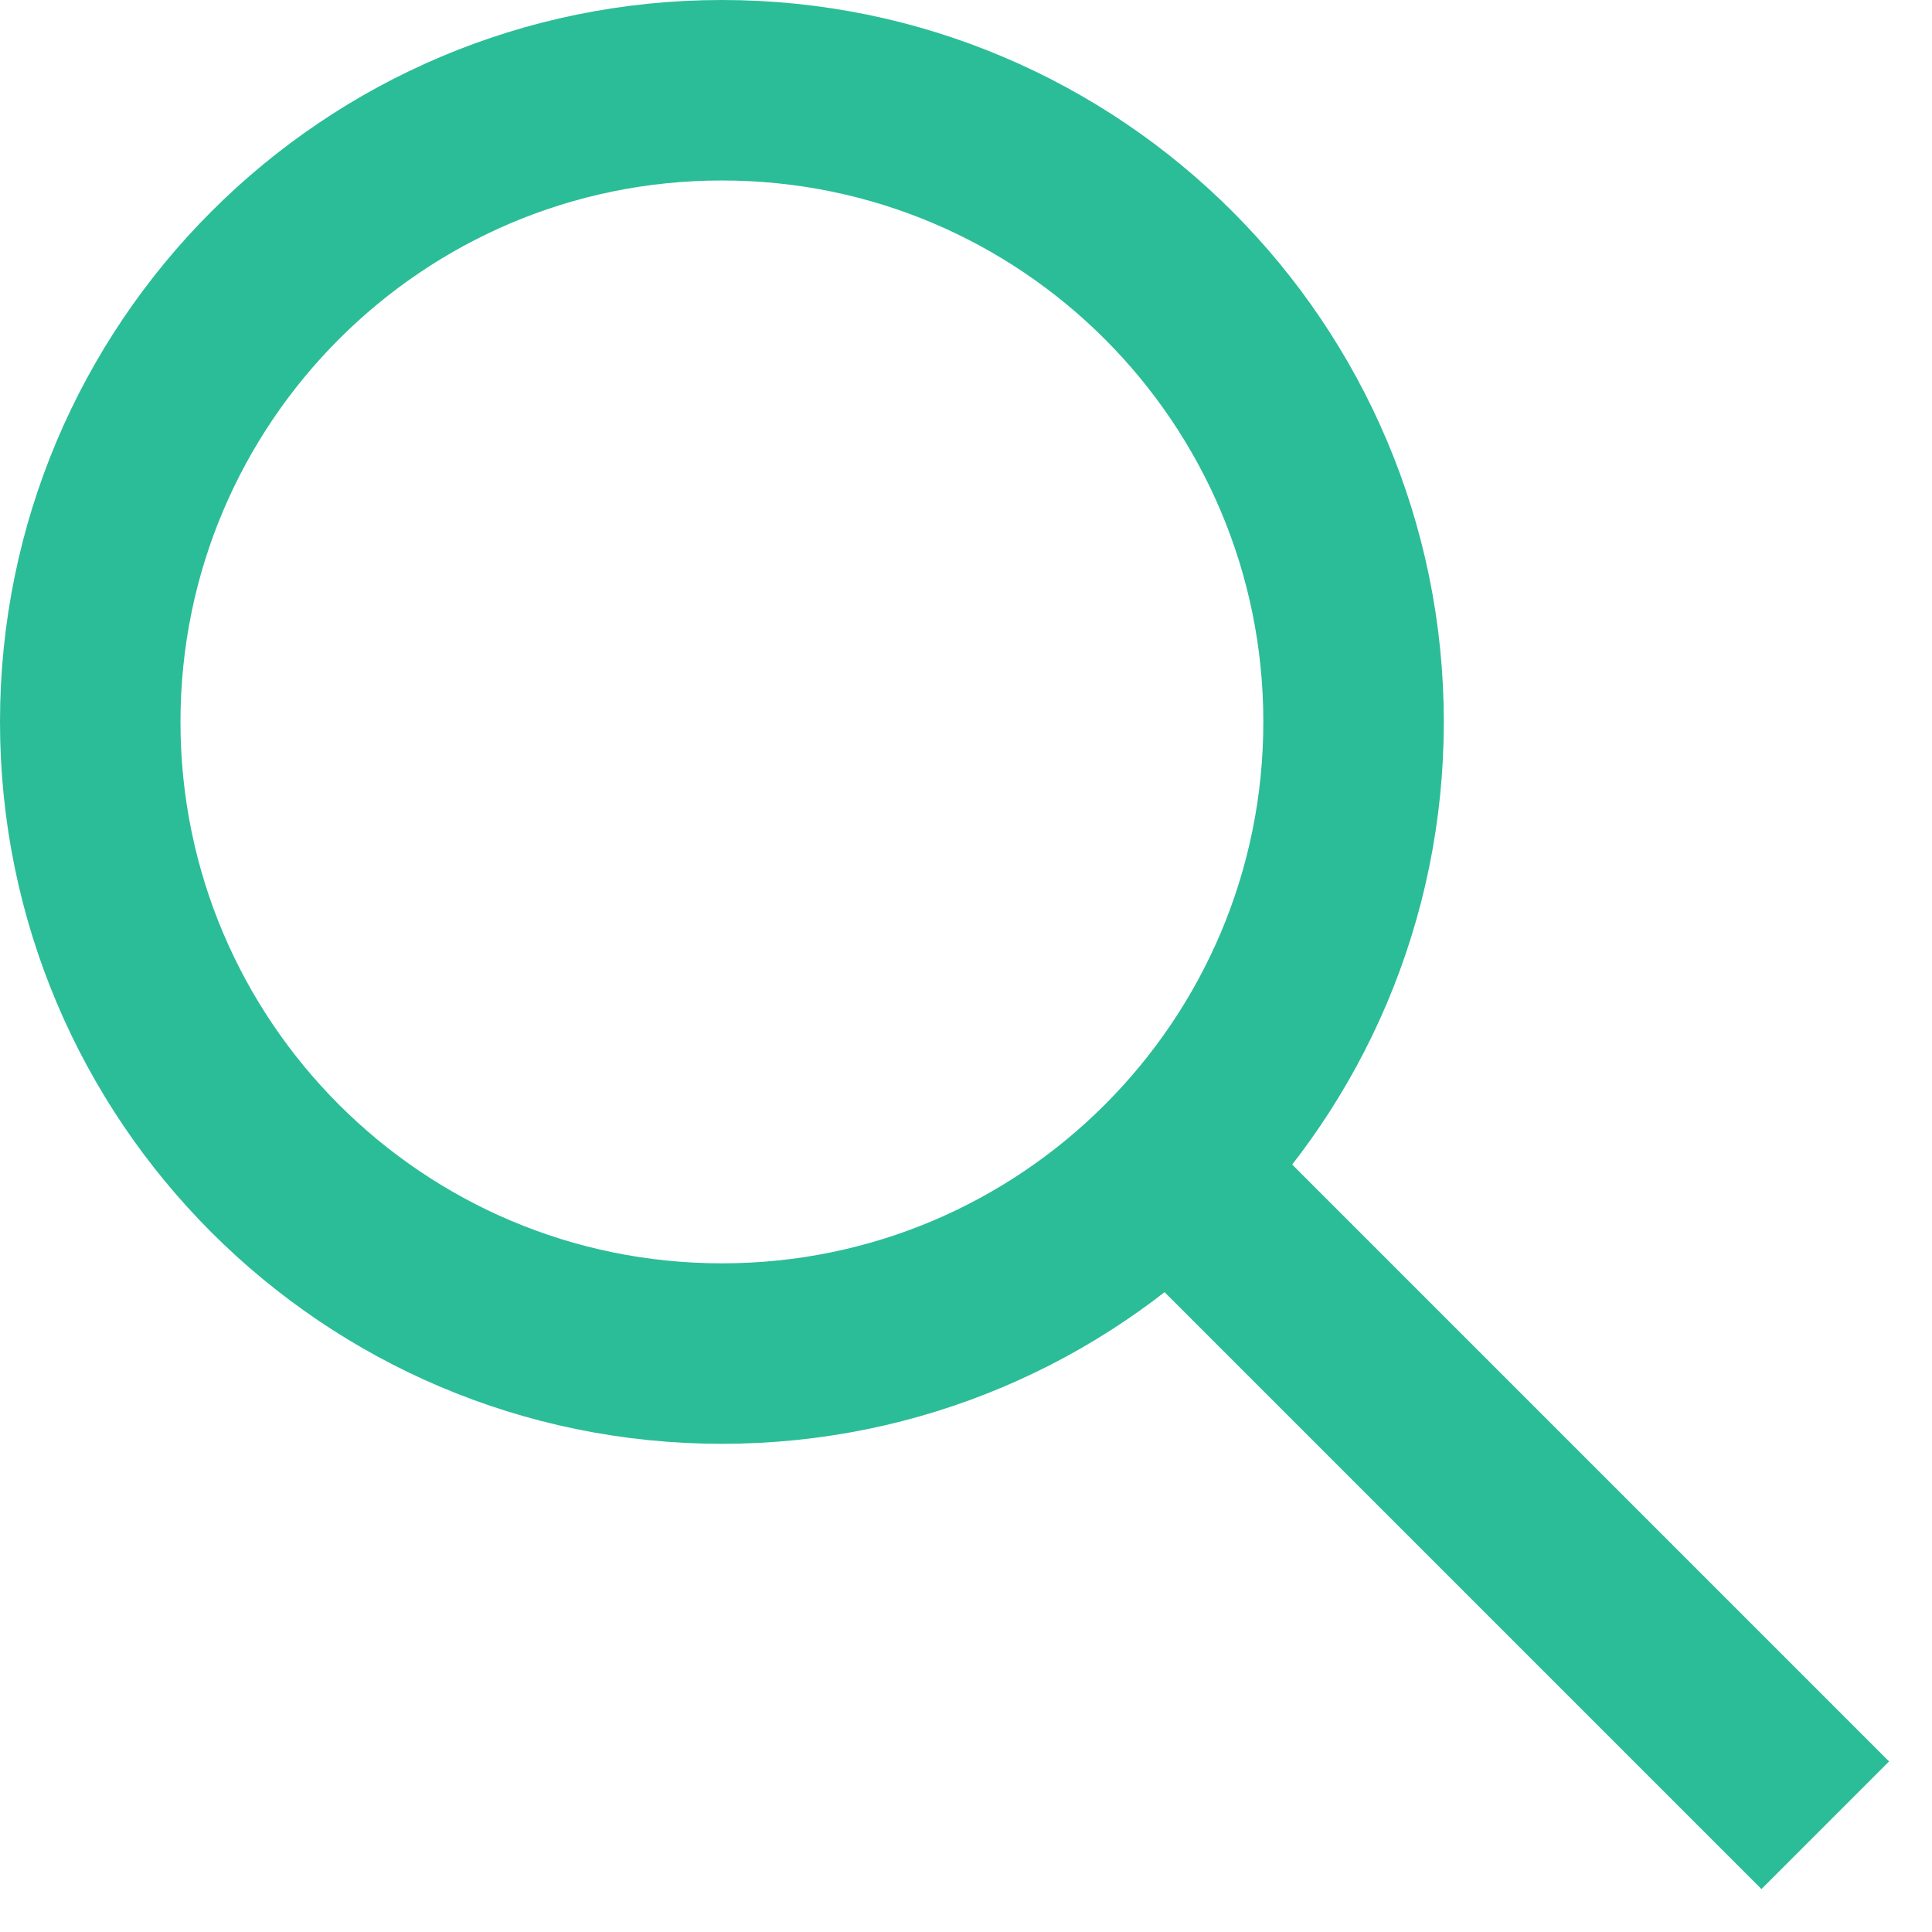
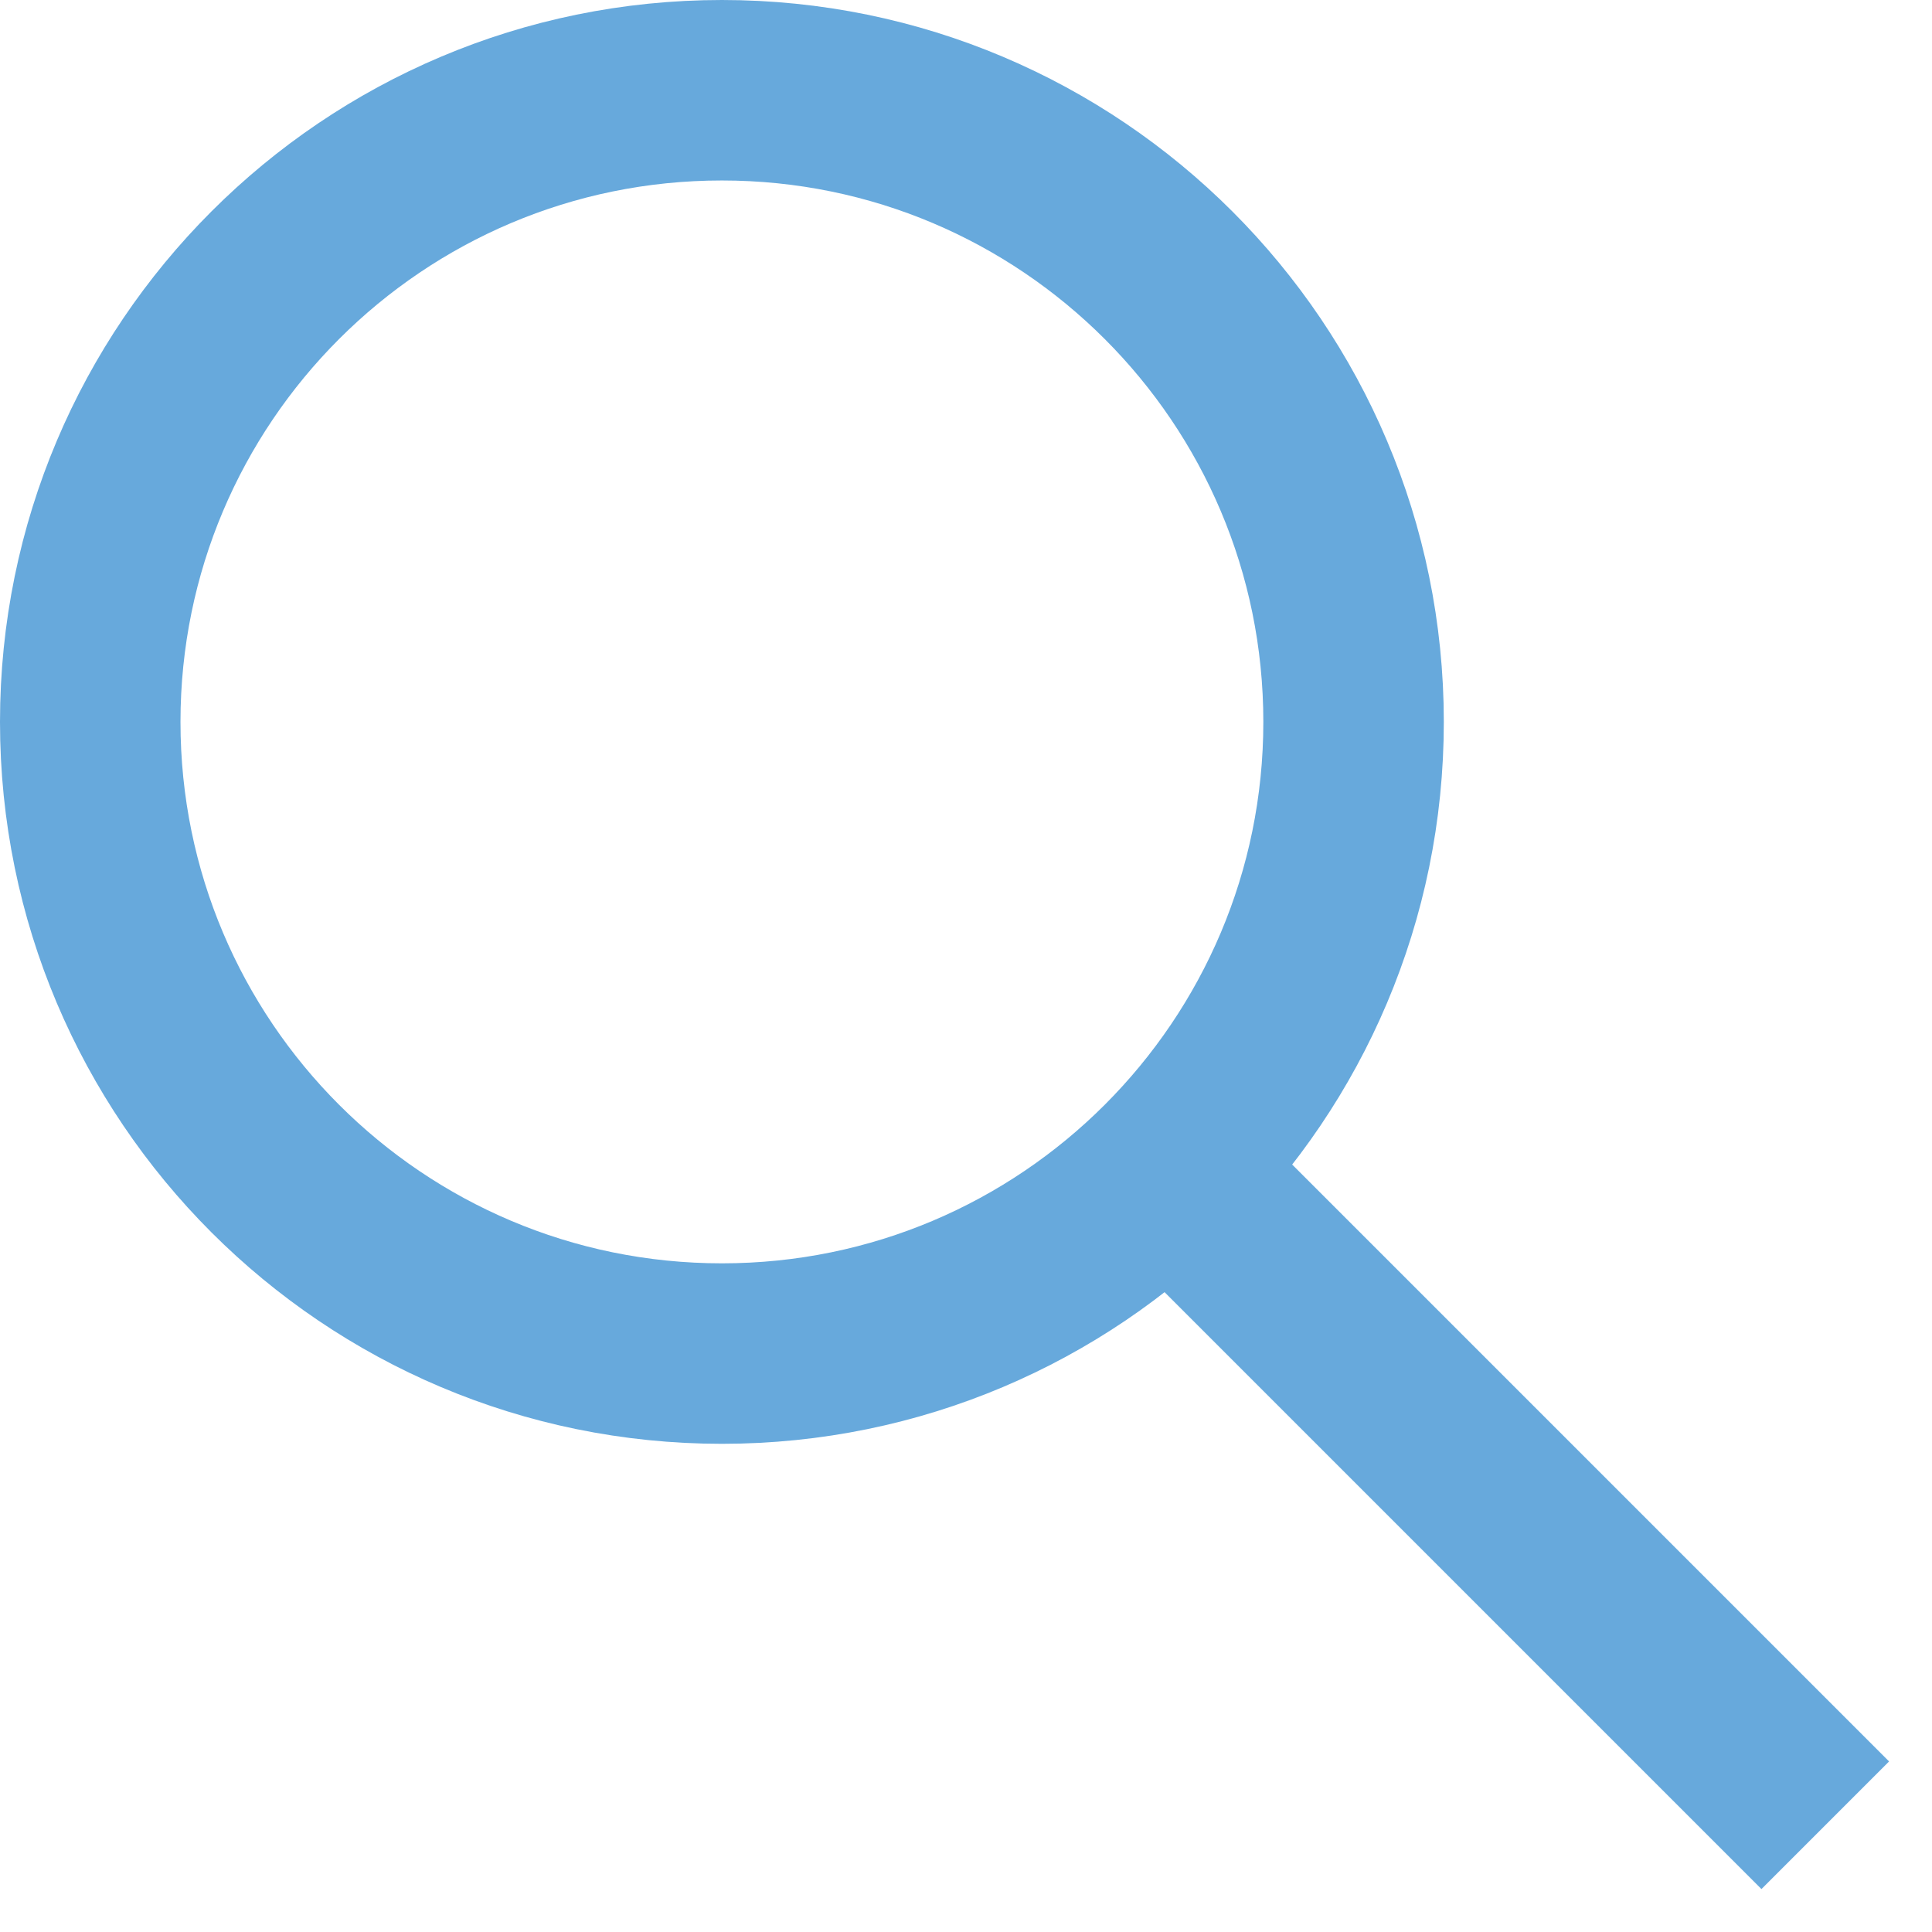
<svg xmlns="http://www.w3.org/2000/svg" viewBox="0 0 21.41 21.41">
-   <path fill="none" stroke="#2bbd98" stroke-miterlimit="50" stroke-width="2" d="M1 8a7 7 0 1 1 14 0A7 7 0 0 1 1 8z" />
-   <path fill="none" stroke="#2bbd98" stroke-linecap="square" stroke-miterlimit="50" stroke-width="2" d="M13.5 13.5l6.02 6.02" />
+   <path fill="none" stroke="#67a9dc" stroke-miterlimit="50" stroke-width="2" d="M1 8a7 7 0 1 1 14 0A7 7 0 0 1 1 8z" />
+   <path fill="none" stroke="#67a9dc" stroke-linecap="square" stroke-miterlimit="50" stroke-width="2" d="M13.5 13.5l6.02 6.02" />
</svg>
